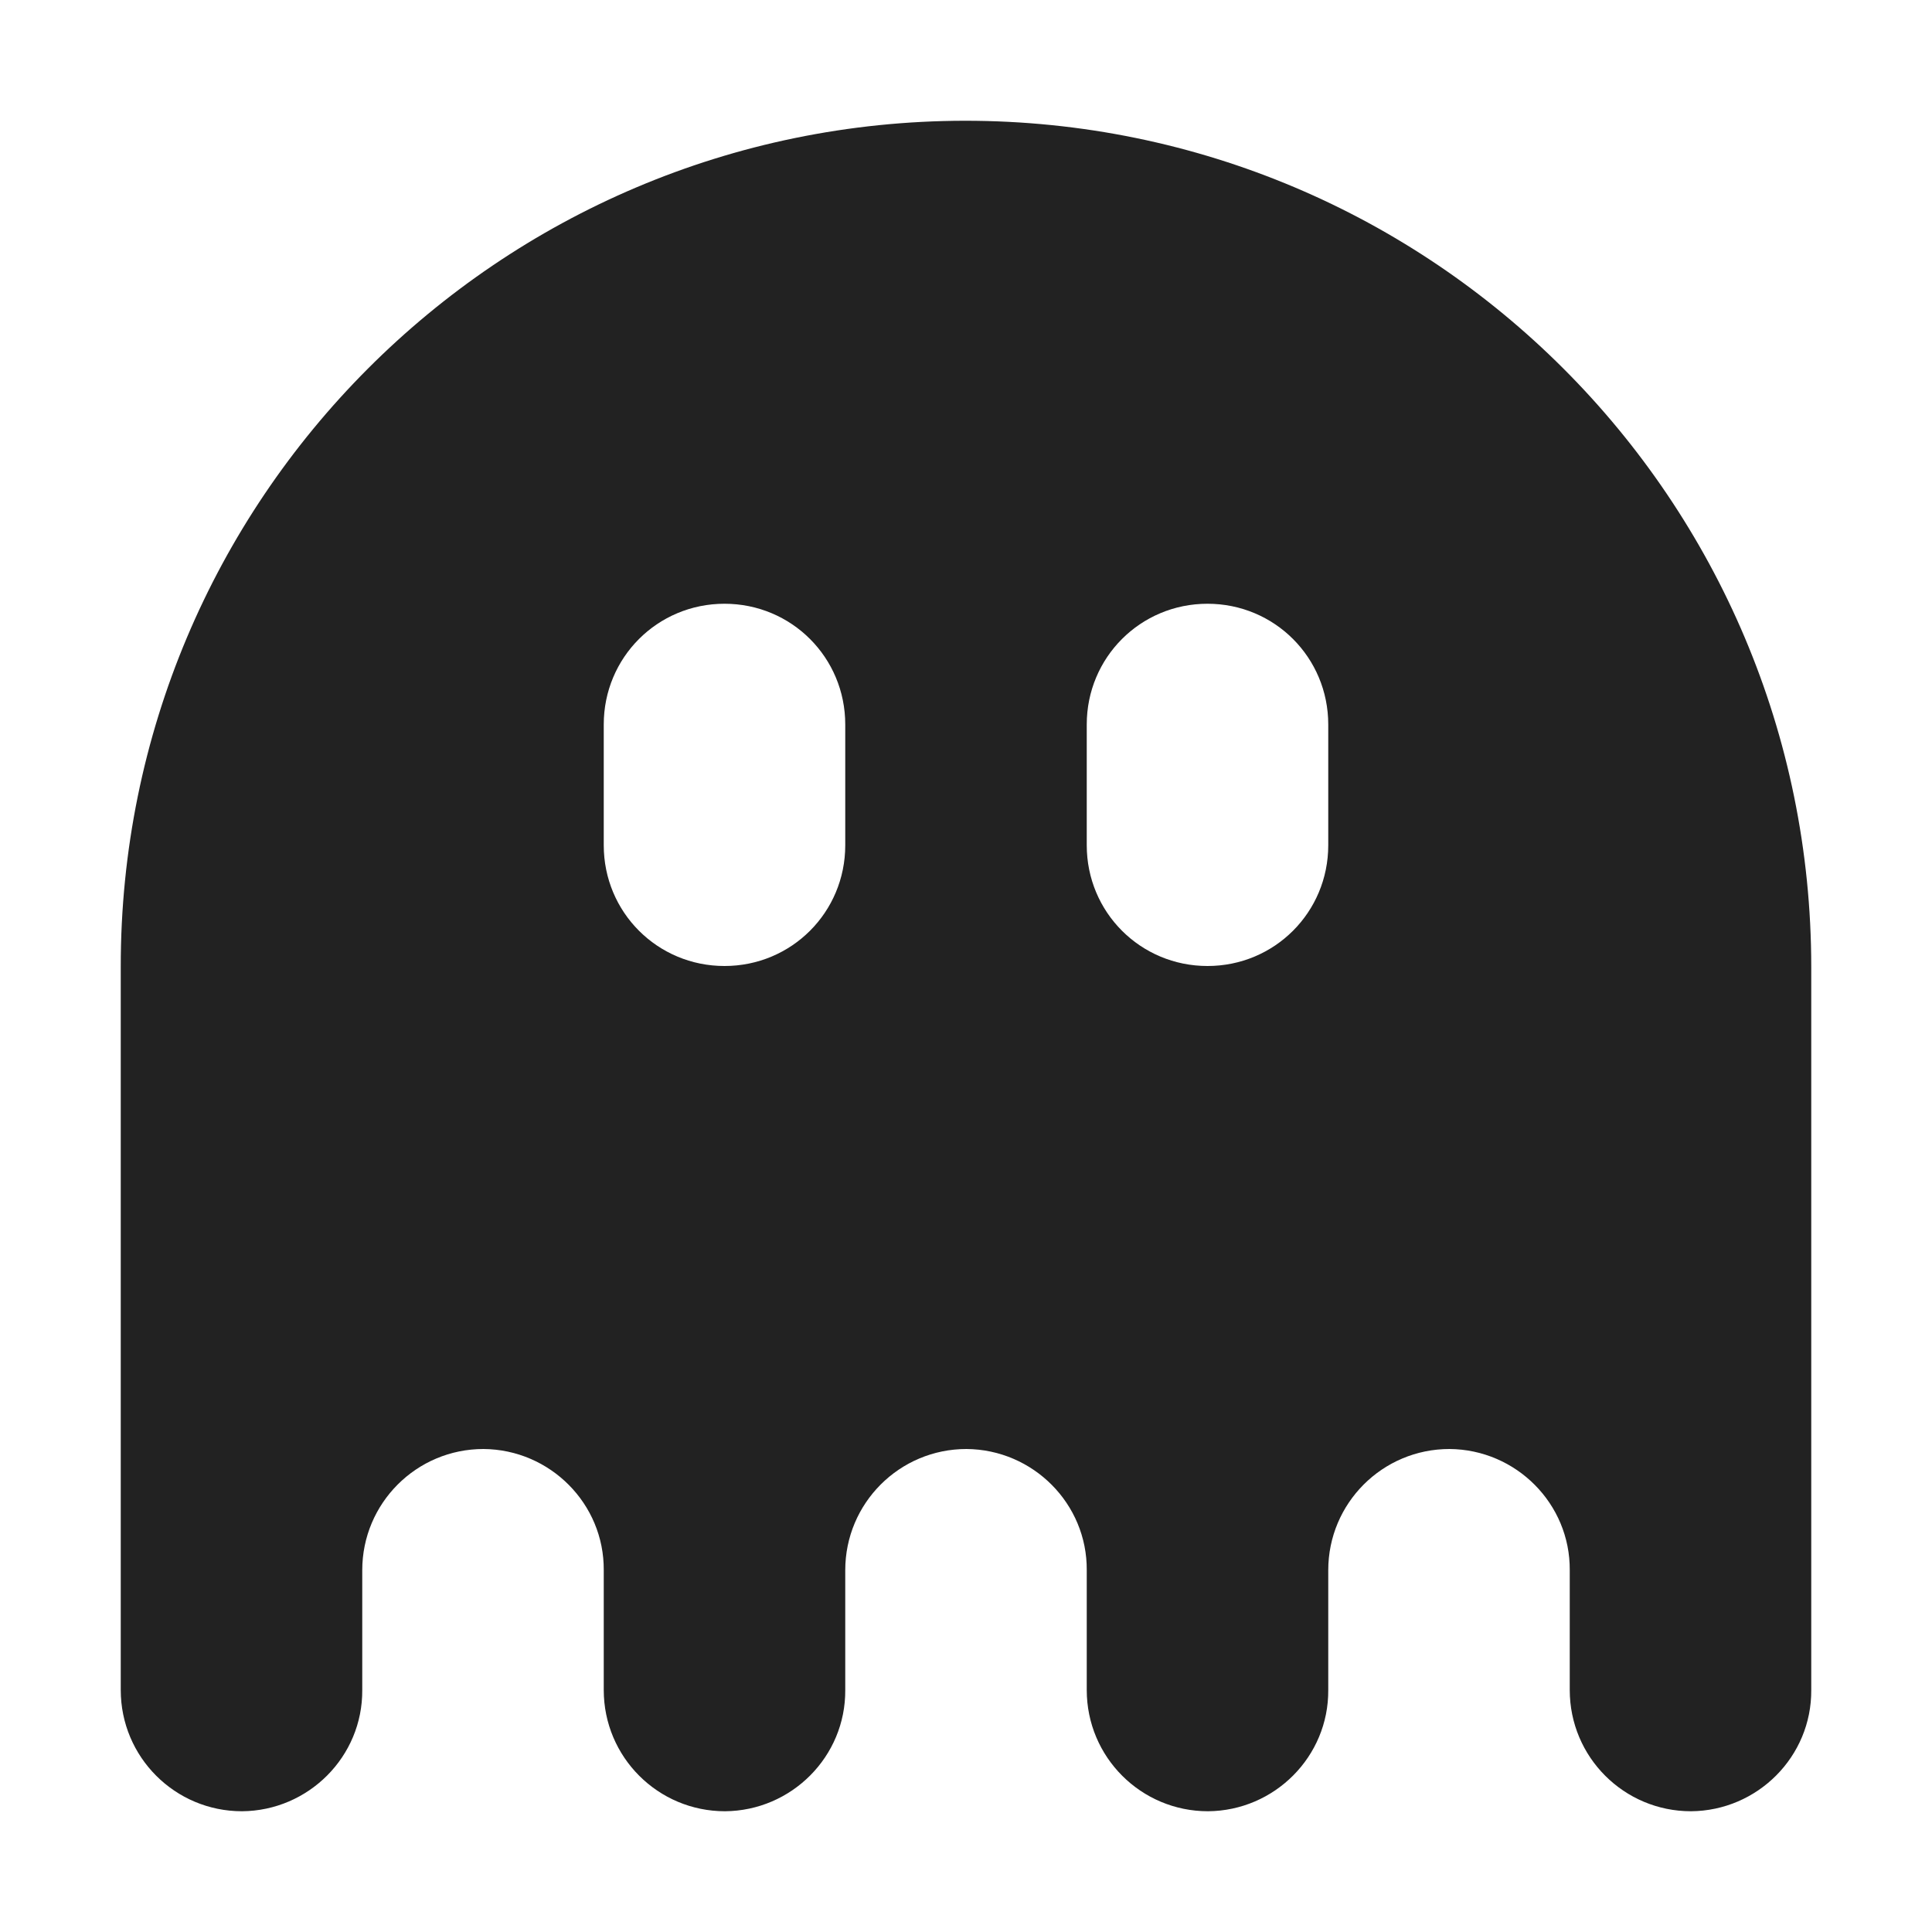
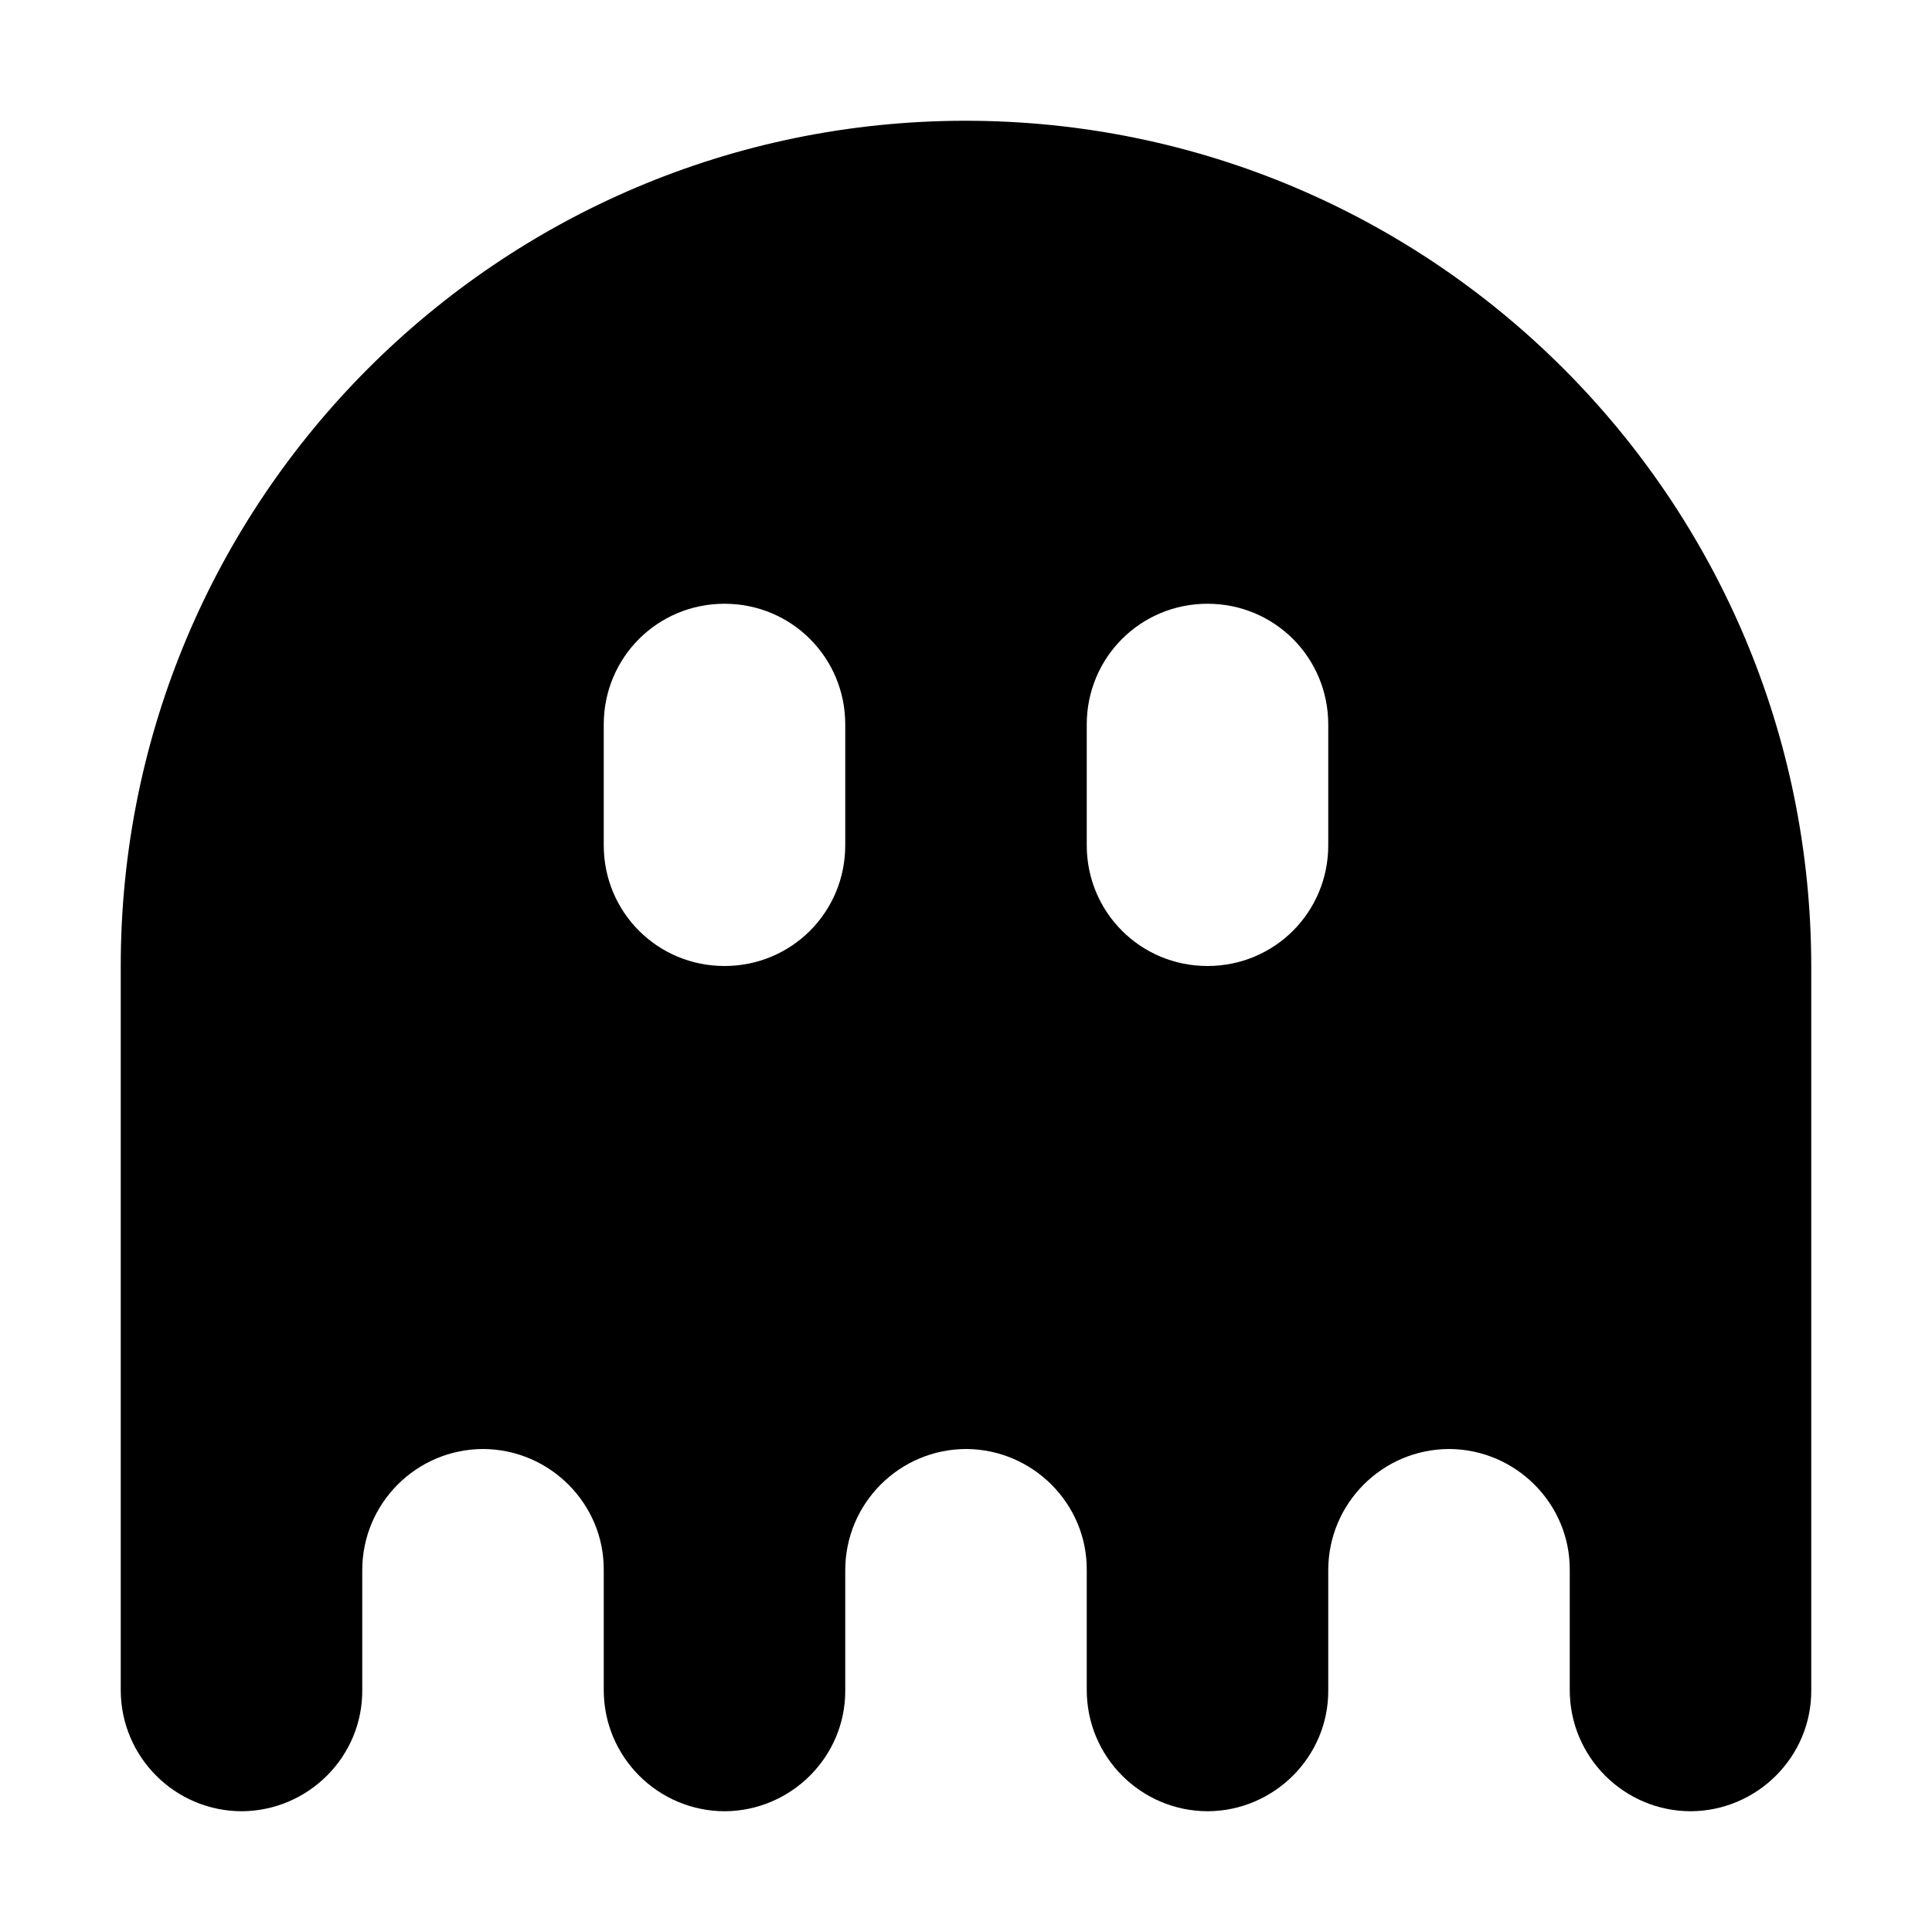
- <svg xmlns="http://www.w3.org/2000/svg" height="16px" viewBox="0 0 16 16" width="16px">
-   <path d="m 7.992 1 c -3.867 0.004 -6.996 3.141 -6.992 7.008 v 5.988 c 0 0.555 0.449 1.004 1.004 1.004 c 0.551 -0.004 1 -0.453 0.996 -1.004 v -0.992 c 0 -0.555 0.449 -1.004 1.004 -1.004 c 0.551 0.004 1 0.453 0.996 1.004 v 0.992 c 0 0.555 0.449 1.004 1.004 1.004 c 0.551 -0.004 1 -0.453 0.996 -1.004 v -0.992 c 0 -0.555 0.449 -1.004 1.004 -1.004 c 0.551 0.004 1 0.453 0.996 1.004 v 0.992 c 0 0.555 0.449 1.004 1.004 1.004 c 0.551 -0.004 1 -0.453 0.996 -1.004 v -0.992 c 0 -0.555 0.449 -1.004 1.004 -1.004 c 0.551 0.004 1 0.453 0.996 1.004 v 0.992 c 0 0.555 0.449 1.004 1.004 1.004 c 0.551 -0.004 1 -0.453 0.996 -1.004 v -5.988 c 0 -3.871 -3.137 -7.008 -7.008 -7.008 z m -1.992 4 c 0.555 0 1 0.445 1 1 v 1 c 0 0.555 -0.445 1 -1 1 s -1 -0.445 -1 -1 v -1 c 0 -0.555 0.445 -1 1 -1 z m 4 0 c 0.555 0 1 0.445 1 1 v 1 c 0 0.555 -0.445 1 -1 1 s -1 -0.445 -1 -1 v -1 c 0 -0.555 0.445 -1 1 -1 z m 0 0" fill="#222222" />
+ <svg xmlns="http://www.w3.org/2000/svg" width="16" height="16">
+   <path fill="#000" d="M7.992 1A7 7 0 0 0 1 8.008v5.988C1 14.551 1.45 15 2.004 15c.55-.004 1-.453.996-1.004v-.992C3 12.449 3.45 12 4.004 12c.55.004 1 .453.996 1.004v.992C5 14.551 5.45 15 6.004 15c.55-.004 1-.453.996-1.004v-.992C7 12.449 7.45 12 8.004 12c.55.004 1 .453.996 1.004v.992C9 14.551 9.45 15 10.004 15c.55-.004 1-.453.996-1.004v-.992c0-.555.45-1.004 1.004-1.004.55.004 1 .453.996 1.004v.992c0 .555.45 1.004 1.004 1.004.55-.004 1-.453.996-1.004V8.008A7.007 7.007 0 0 0 7.992 1M6 5c.555 0 1 .445 1 1v1c0 .555-.445 1-1 1s-1-.445-1-1V6c0-.555.445-1 1-1m4 0c.555 0 1 .445 1 1v1c0 .555-.445 1-1 1s-1-.445-1-1V6c0-.555.445-1 1-1m0 0" />
</svg>
